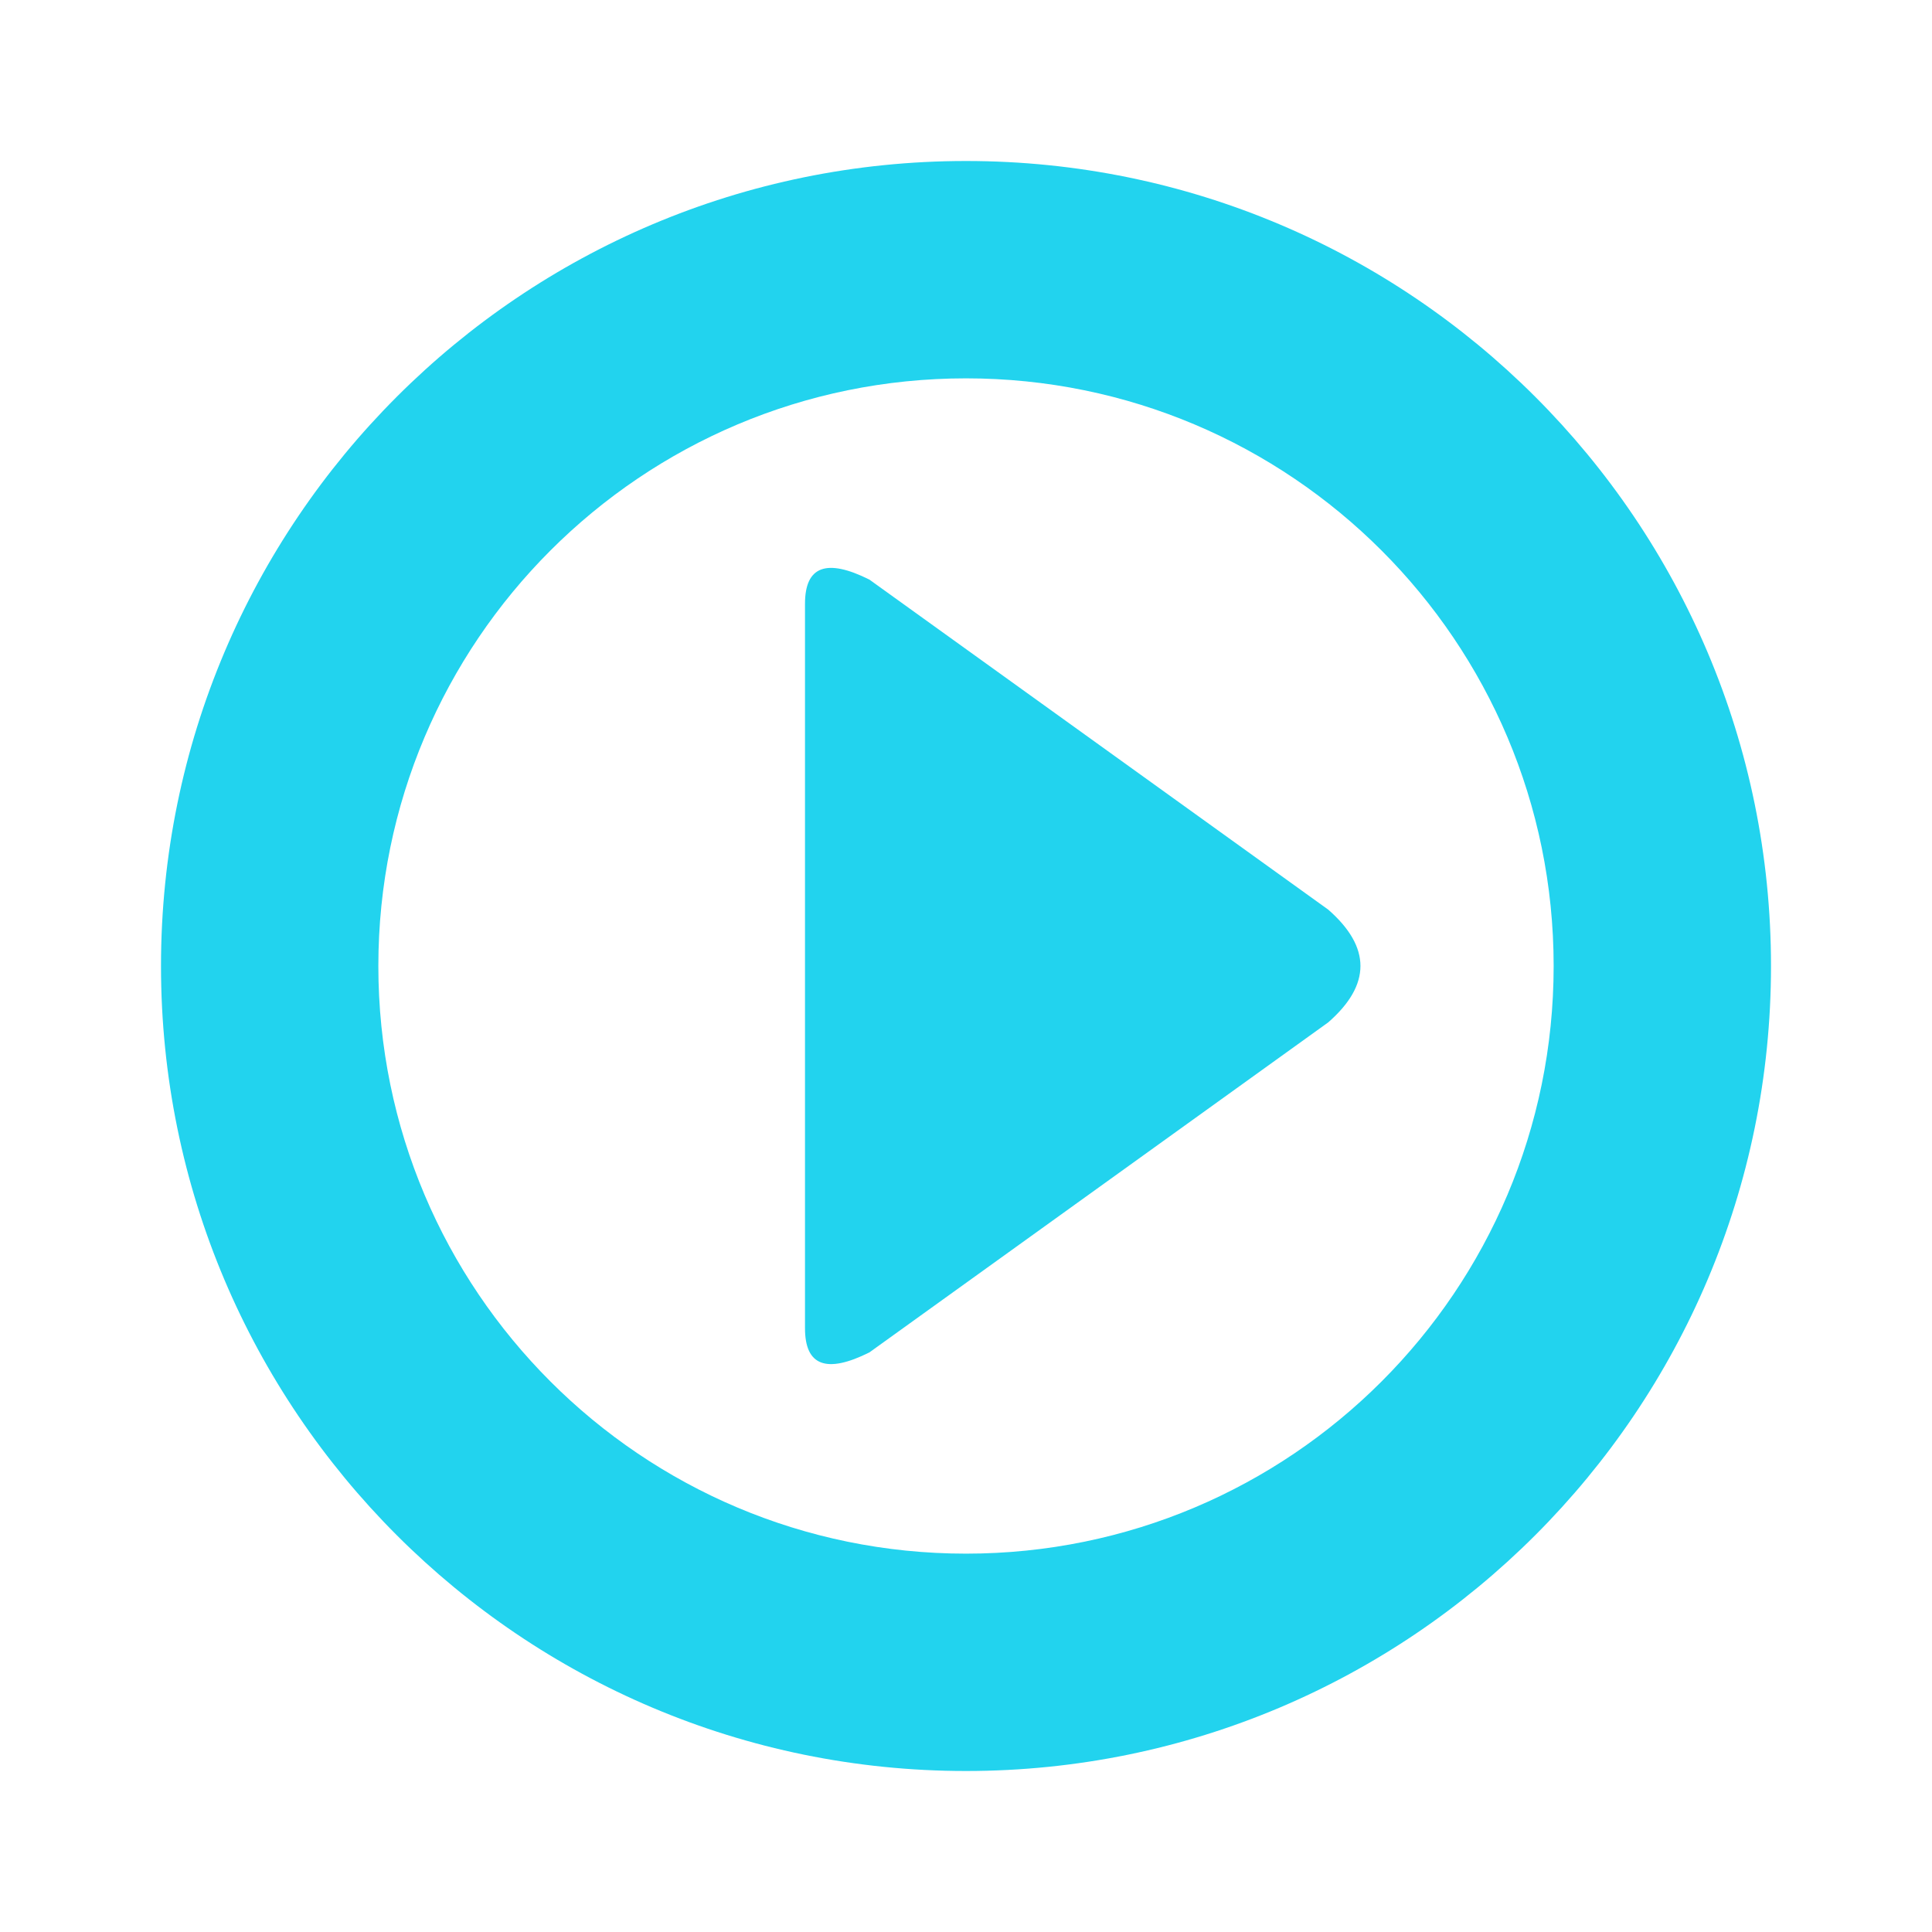
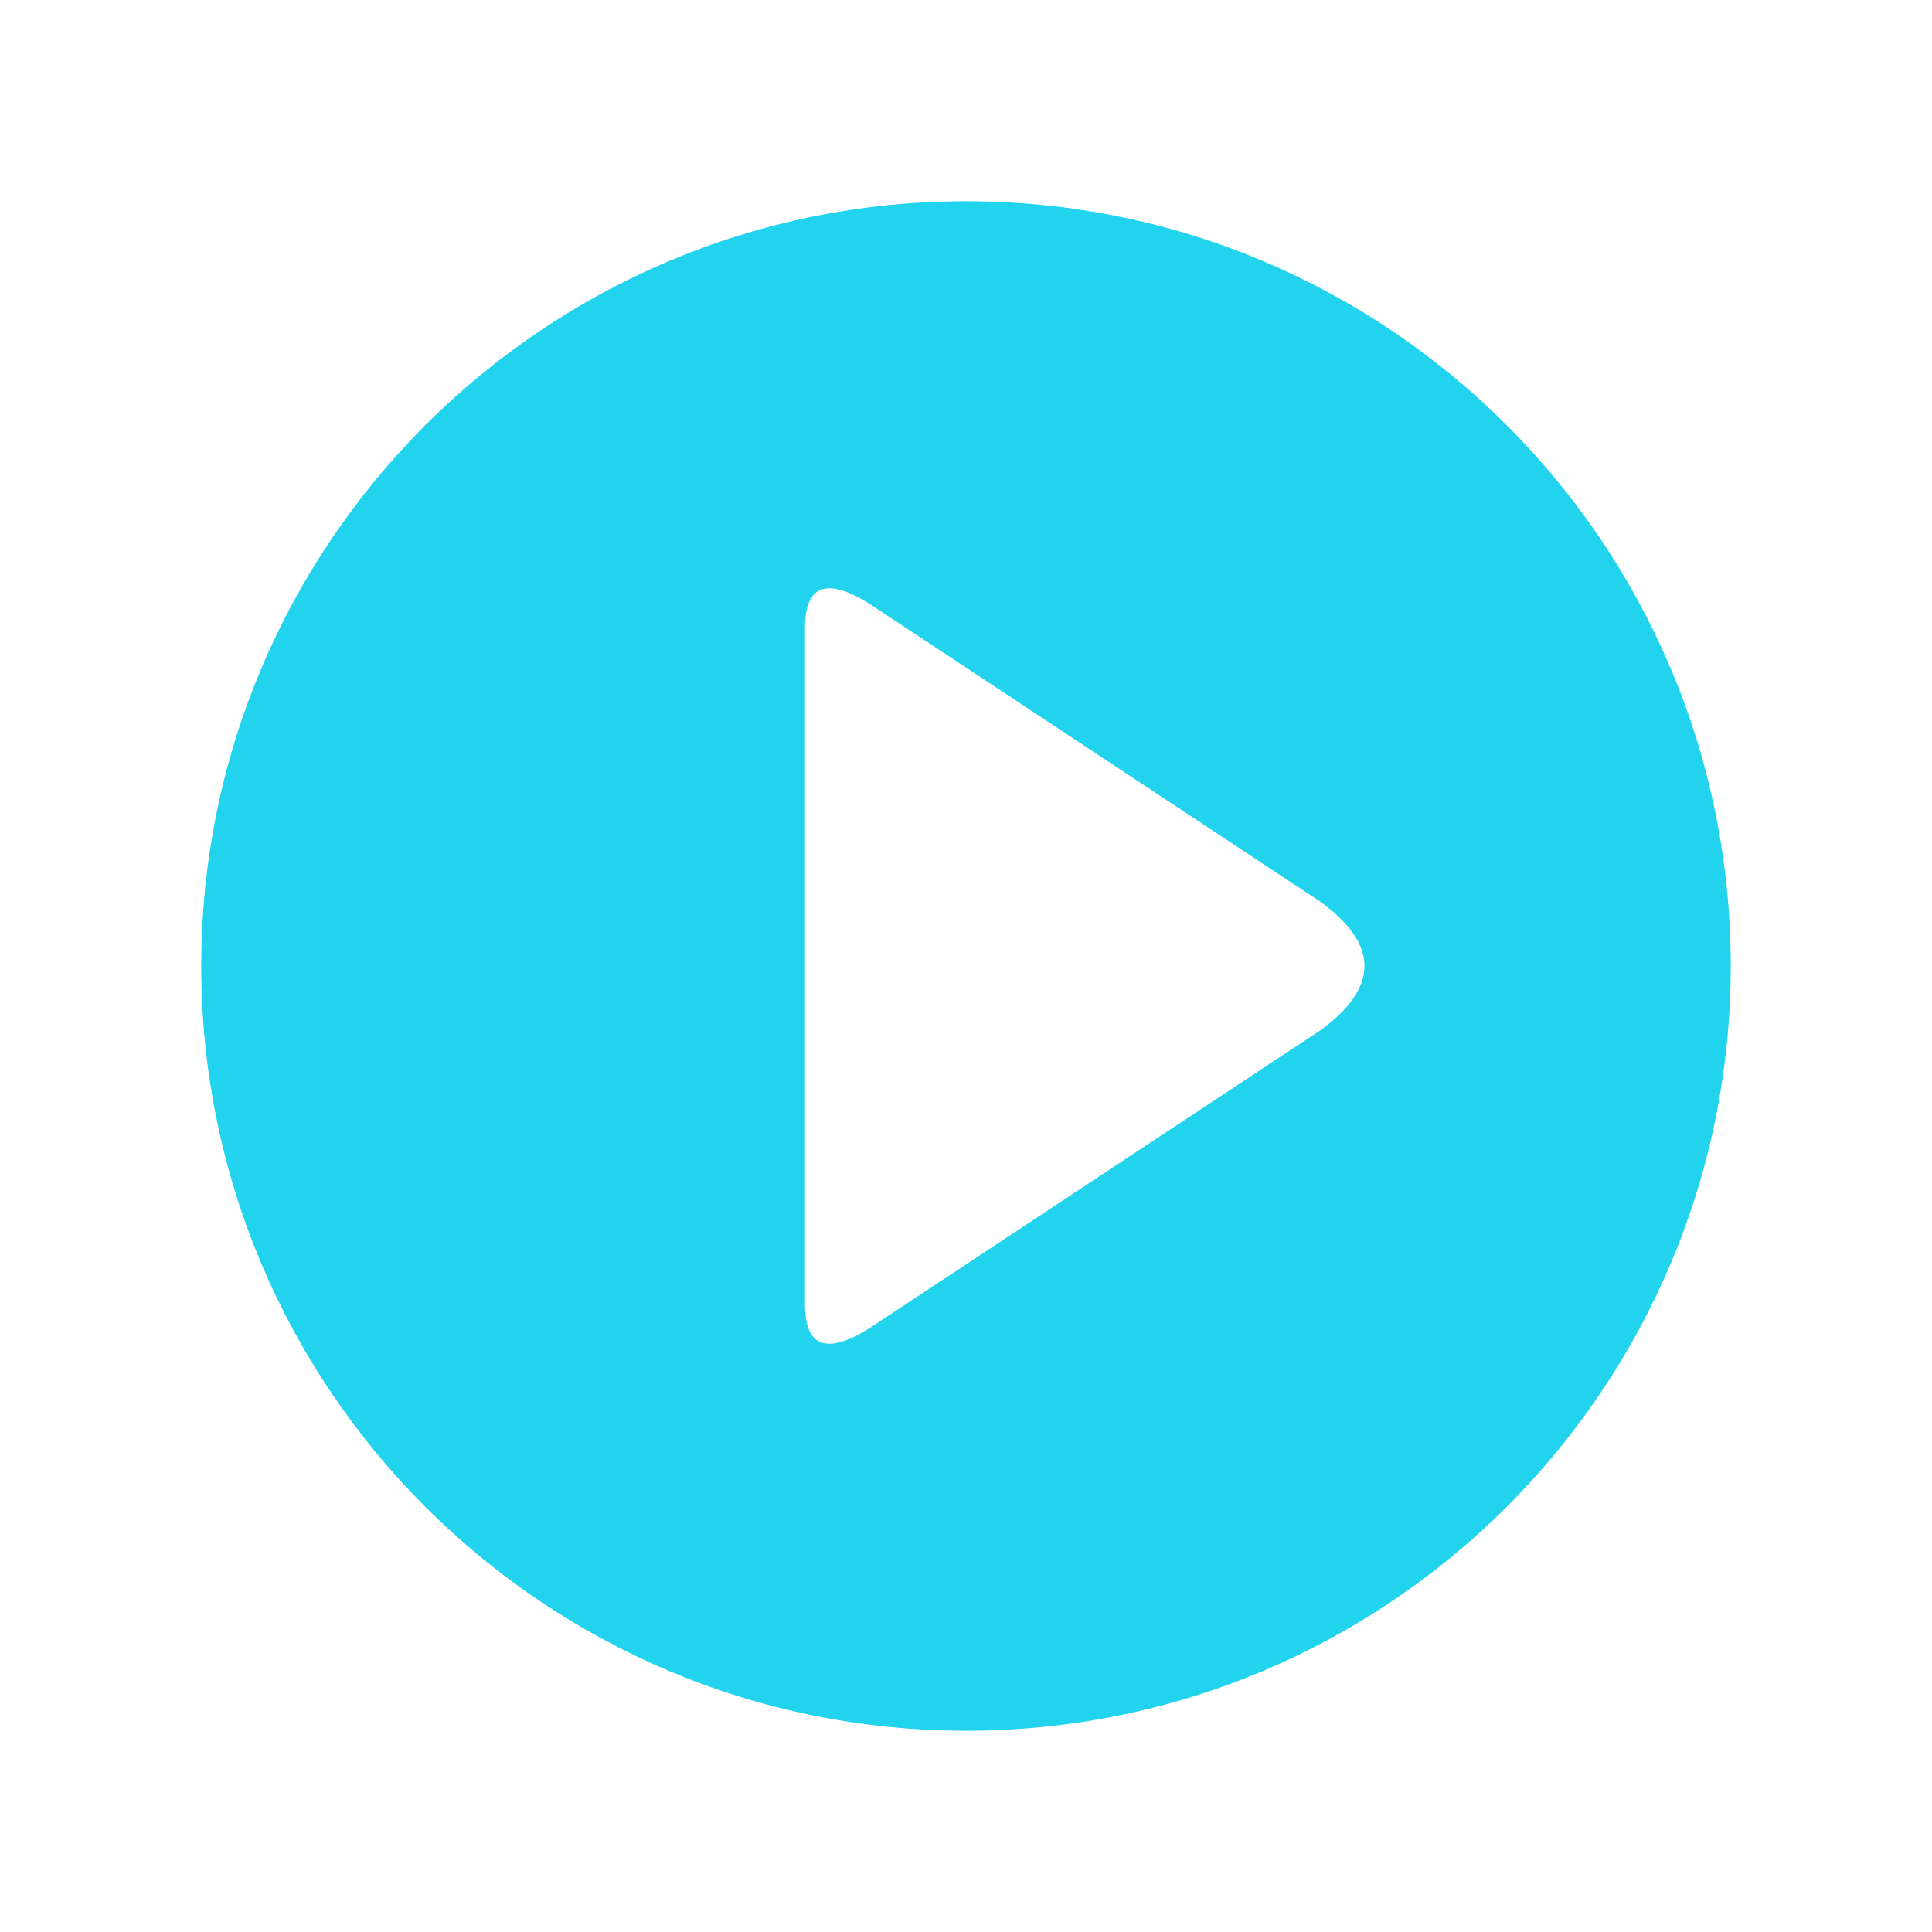
<svg xmlns="http://www.w3.org/2000/svg" viewBox="0 0 24 24">
-   <path d="M12 2 A10 10 0 1 0 12 22 A10 10 0 1 0 12 2 Z M12 4.7 A7.3 7.3 0 1 1 12 19.3 A7.3 7.3 0 1 1 12 4.7 Z" fill="#22d3ee" fill-rule="evenodd" />
-   <path d="M10 7.5 Q10 6.8 10.8 7.2 L16.5 11.3 Q17.3 12 16.5 12.7 L10.8 16.8 Q10 17.2 10 16.5 Z" fill="#22d3ee" />
+   <path fill="#22d3ee" fill-rule="evenodd" d="M12 2.5A9.5 9.5 0 1 1 12 21.5A9.5 9.5 0 0 1 12 2.5ZM10 7.8Q10 7 10.8 7.5L16.4 11.2Q17.5 12 16.4 12.8L10.8 16.5Q10 17 10 16.2Z" />
</svg>
